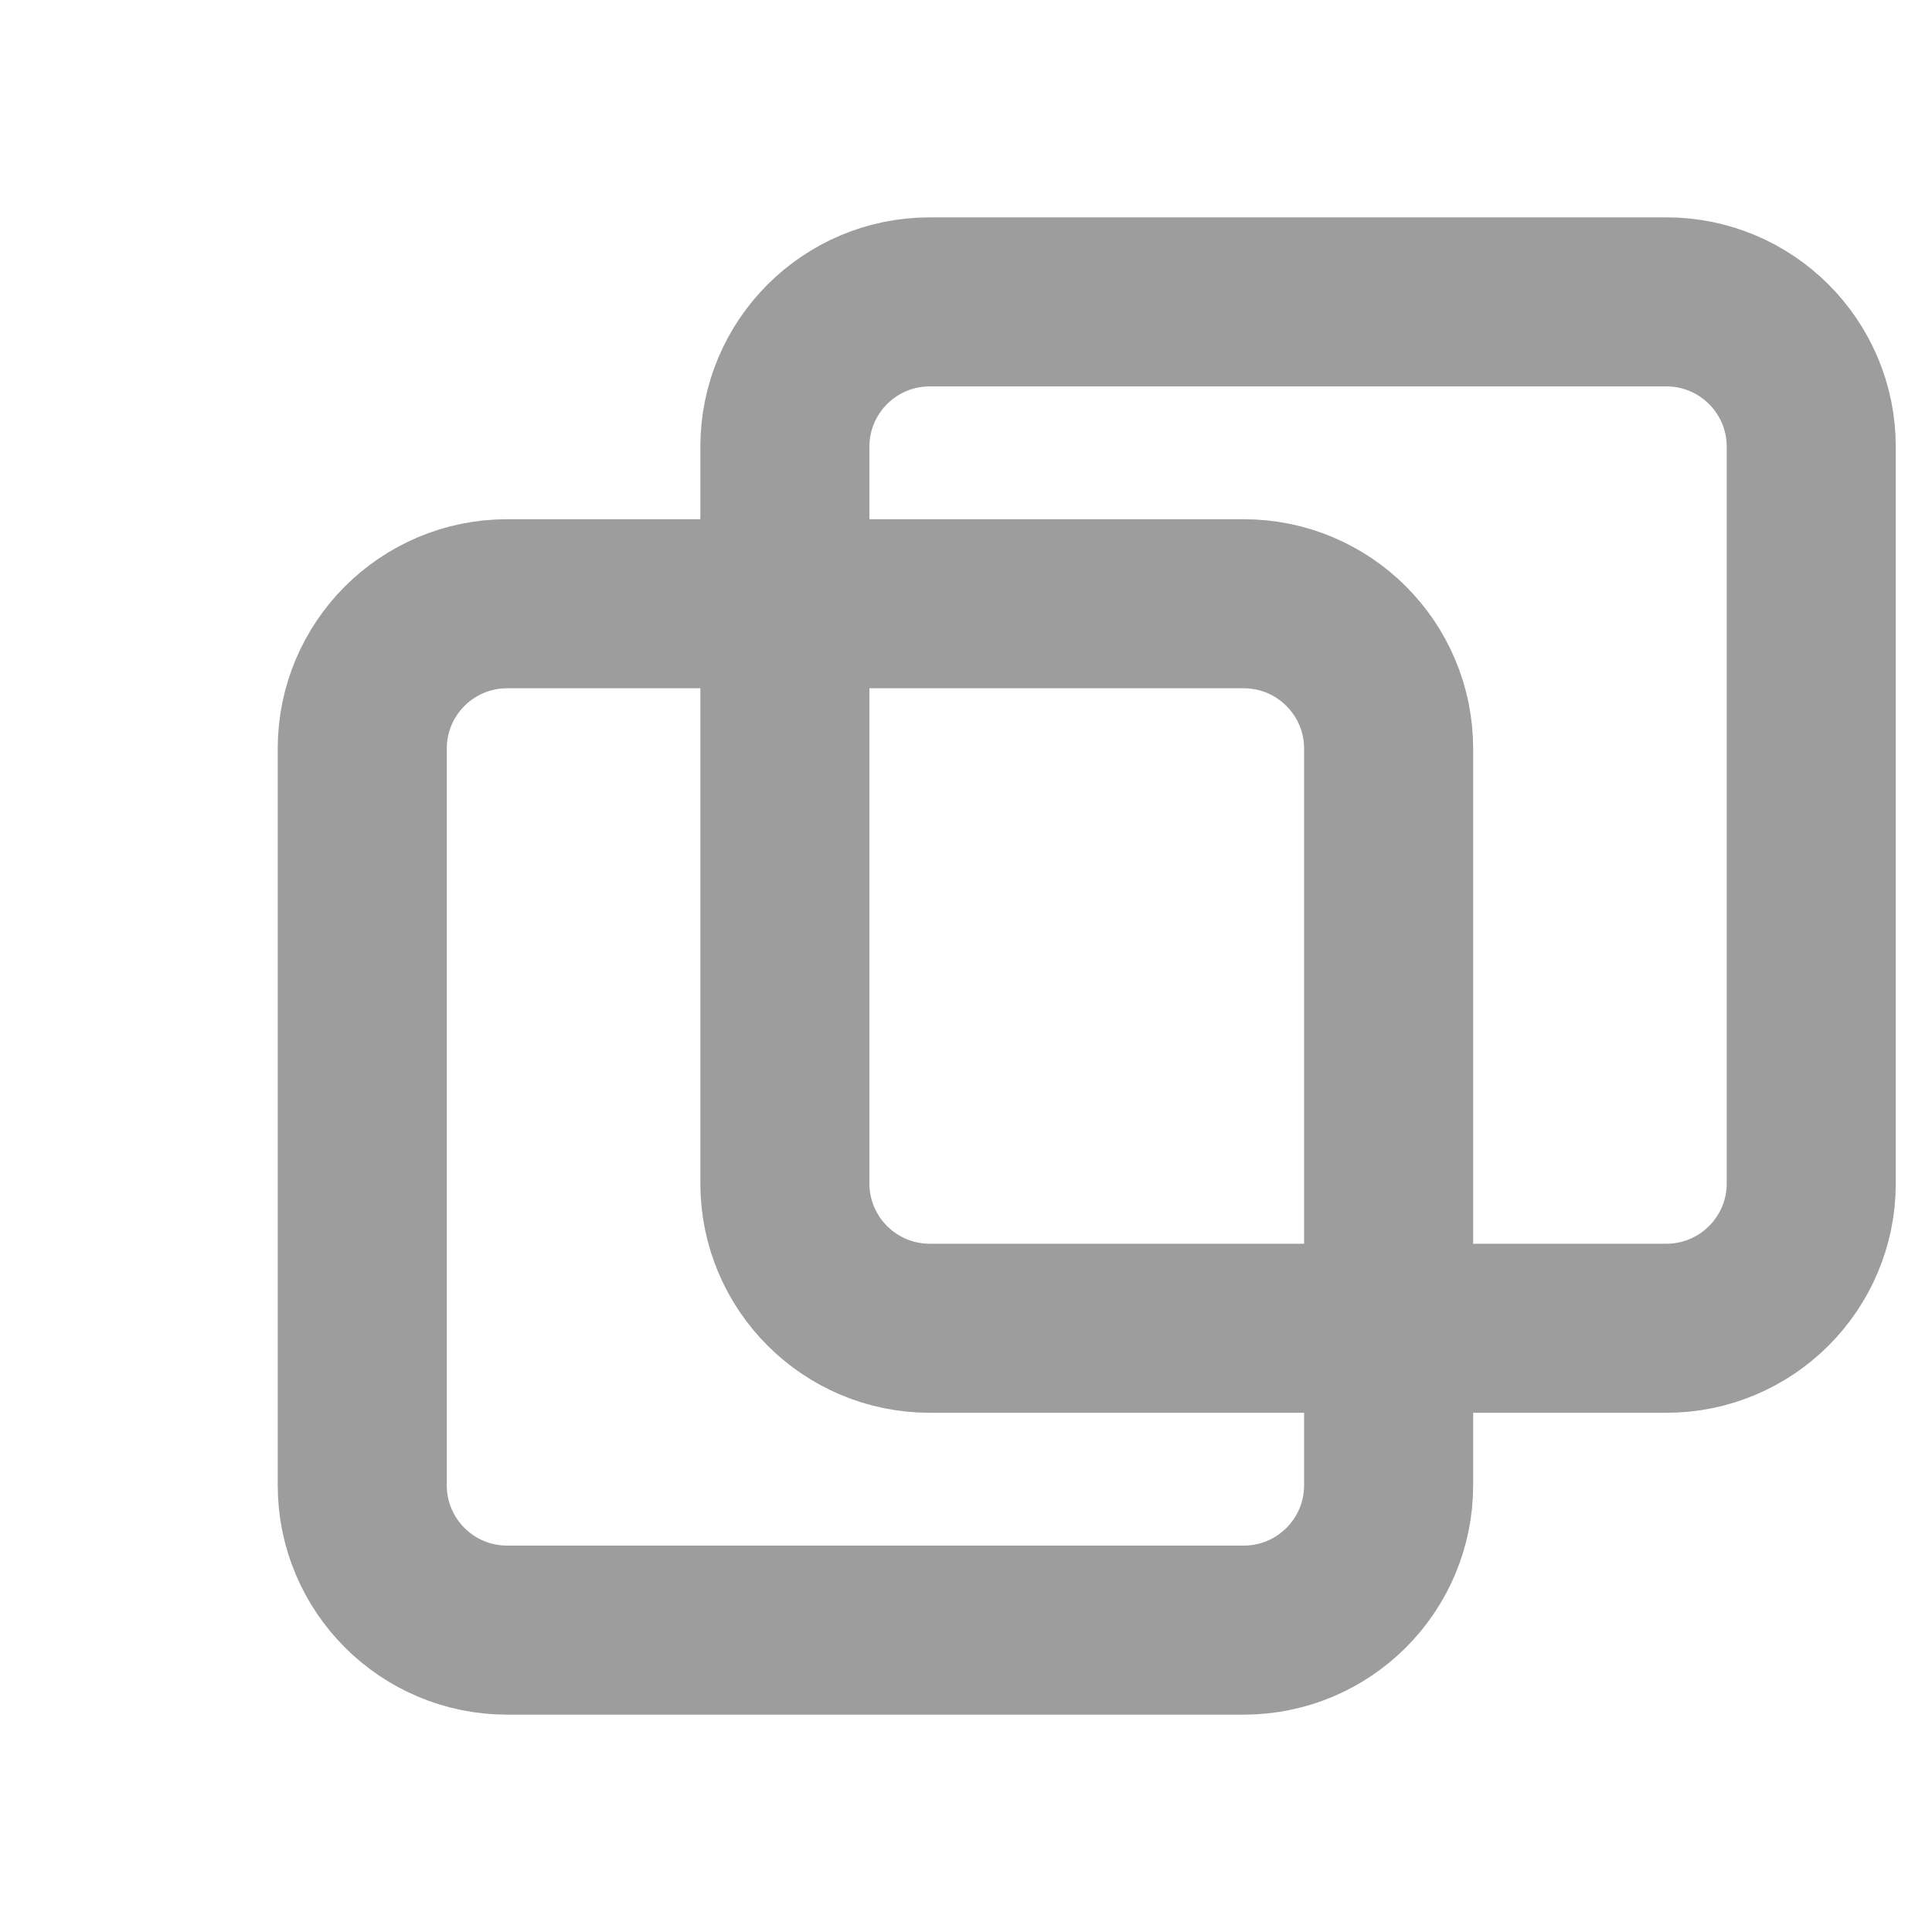
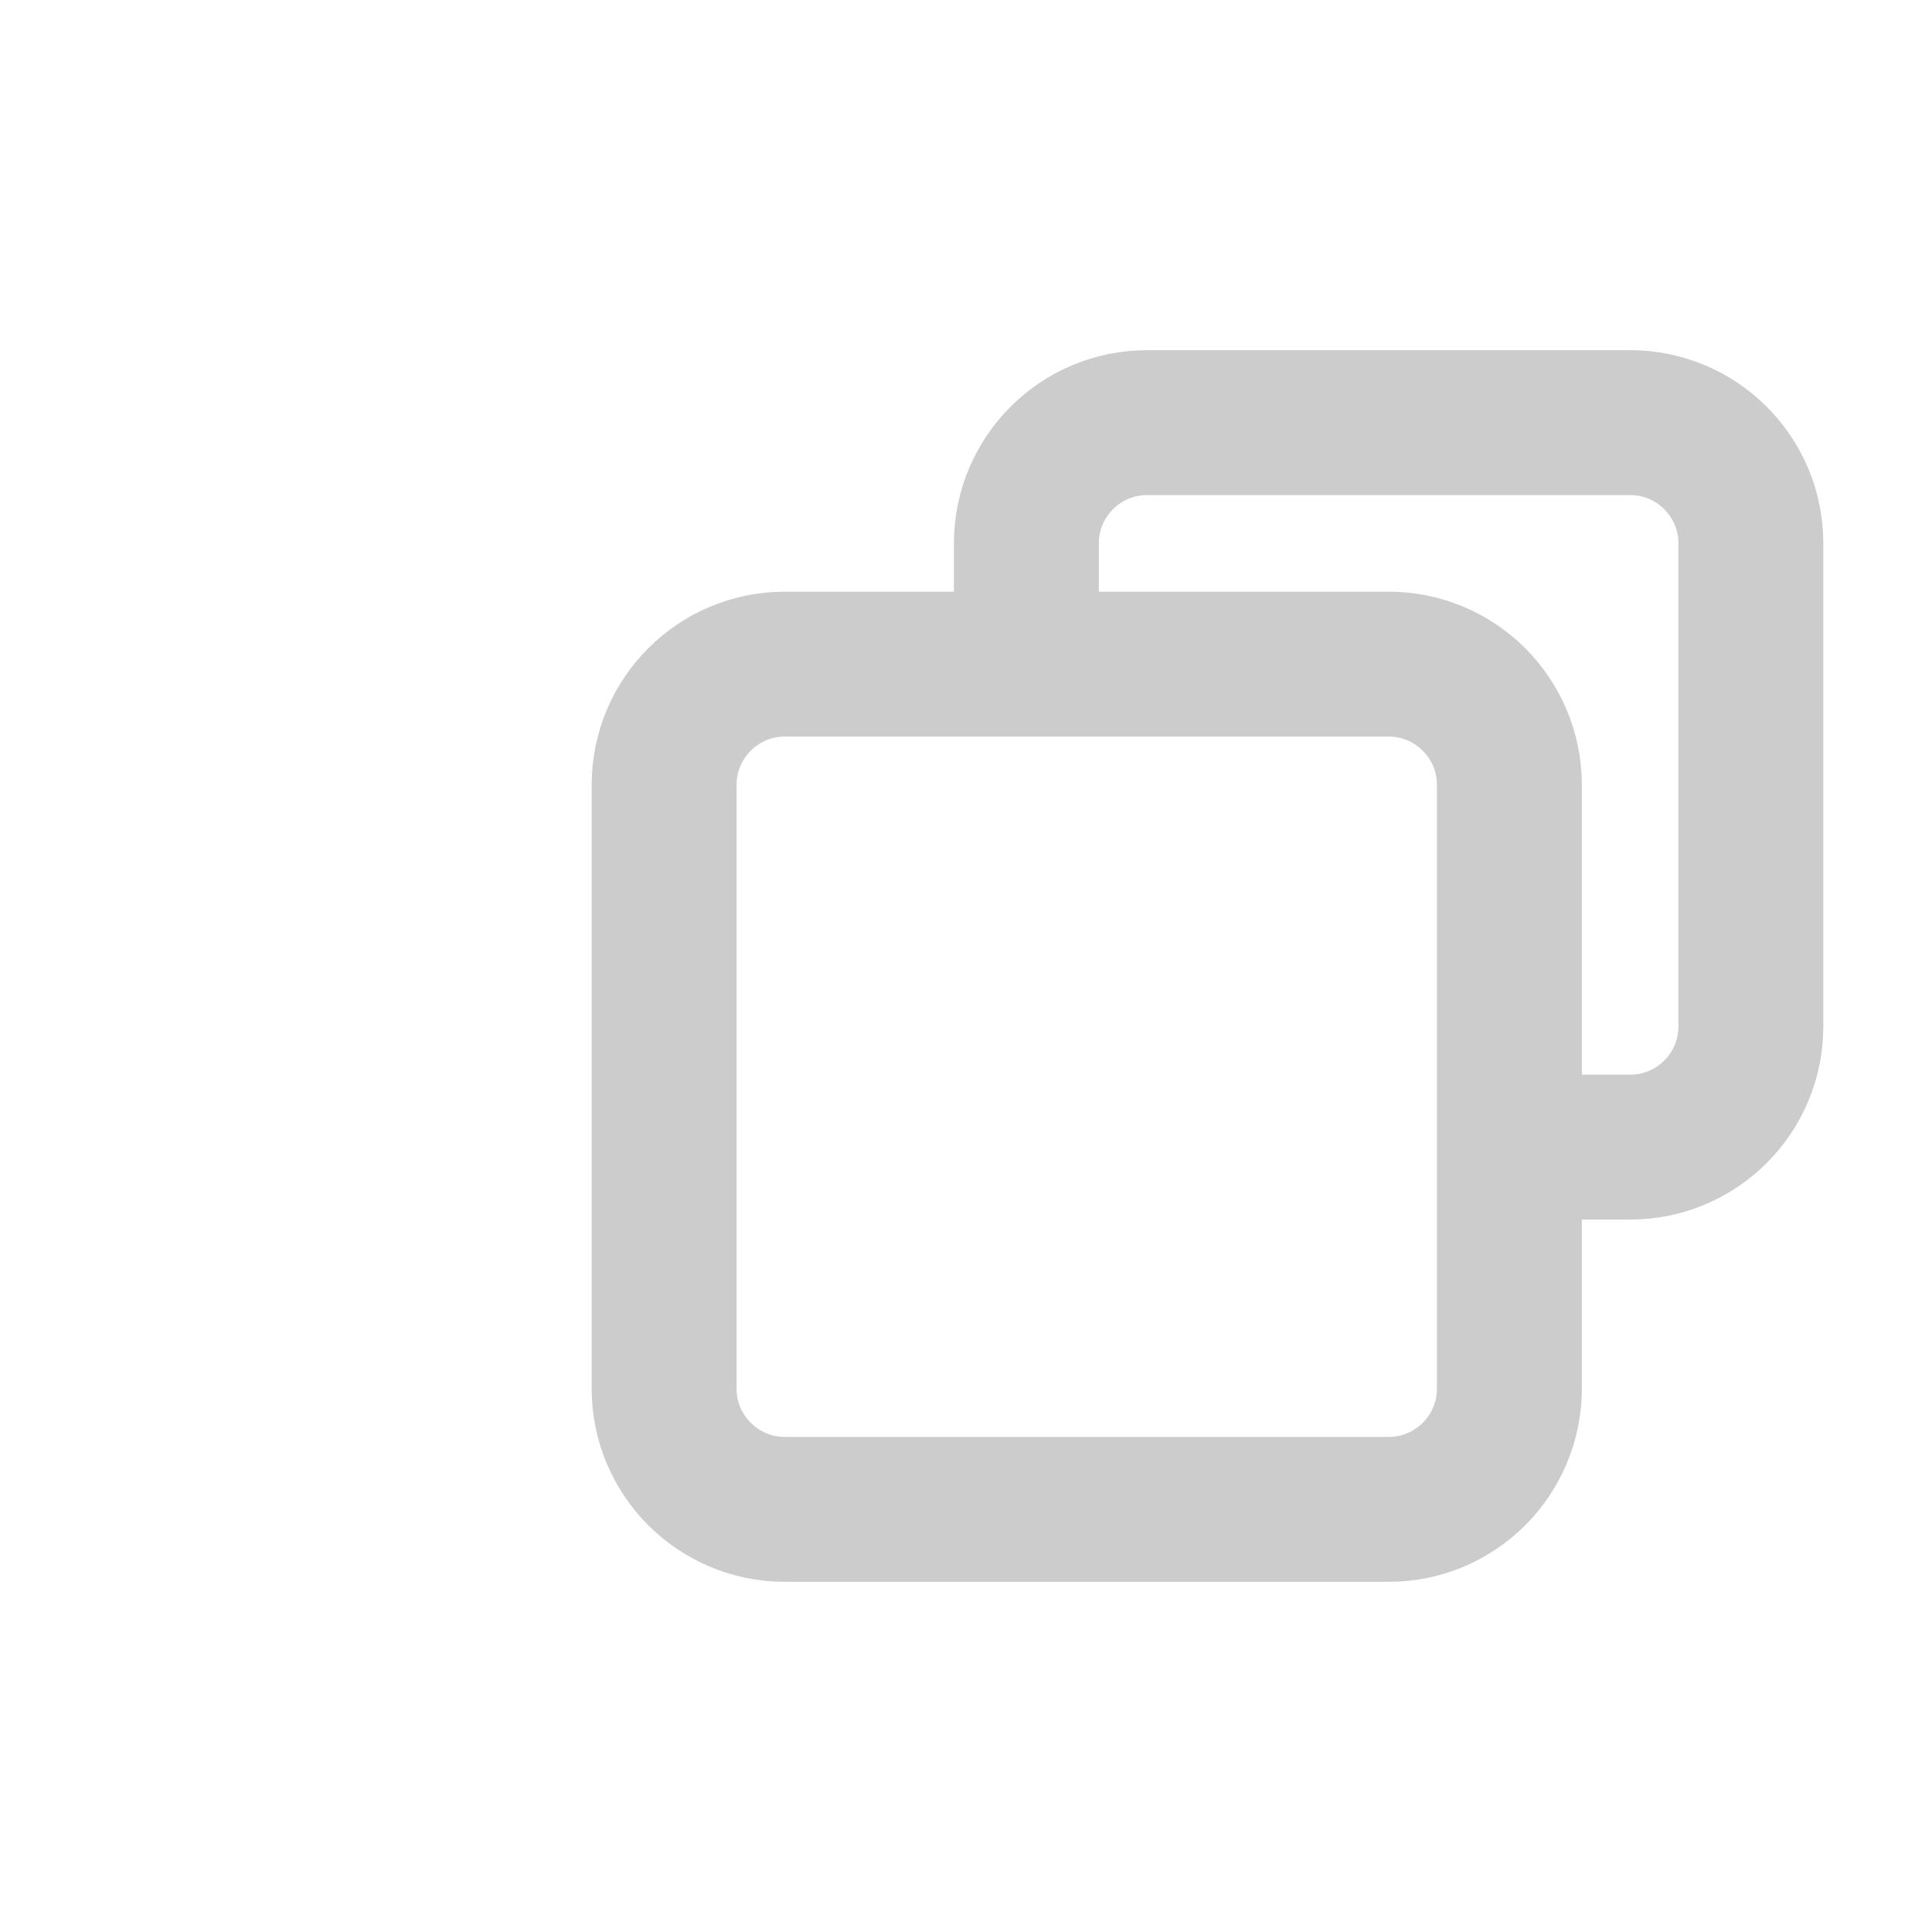
- <svg xmlns="http://www.w3.org/2000/svg" width="16" height="16" viewBox="0 0 16 16" fill="none" stroke="#9d9d9d" stroke-width="1.4" stroke-linecap="round" stroke-linejoin="round">
-   <rect x="3" y="5" width="8.5" height="8.5" rx="1.2" />
-   <rect x="6.5" y="2.5" width="8.5" height="8.5" rx="1.2" />
+ <svg xmlns="http://www.w3.org/2000/svg" width="16" height="16" viewBox="0 0 16 16">
+   <rect x="5.5" y="5.5" width="7" height="7" rx="1" fill="none" stroke="#cccccc" stroke-width="1.2" />
+   <path d="M8.5 5.5V4.5a1 1 0 0 1 1-1h4a1 1 0 0 1 1 1v4a1 1 0 0 1-1 1h-1" fill="none" stroke="#cccccc" stroke-width="1.2" />
</svg>
